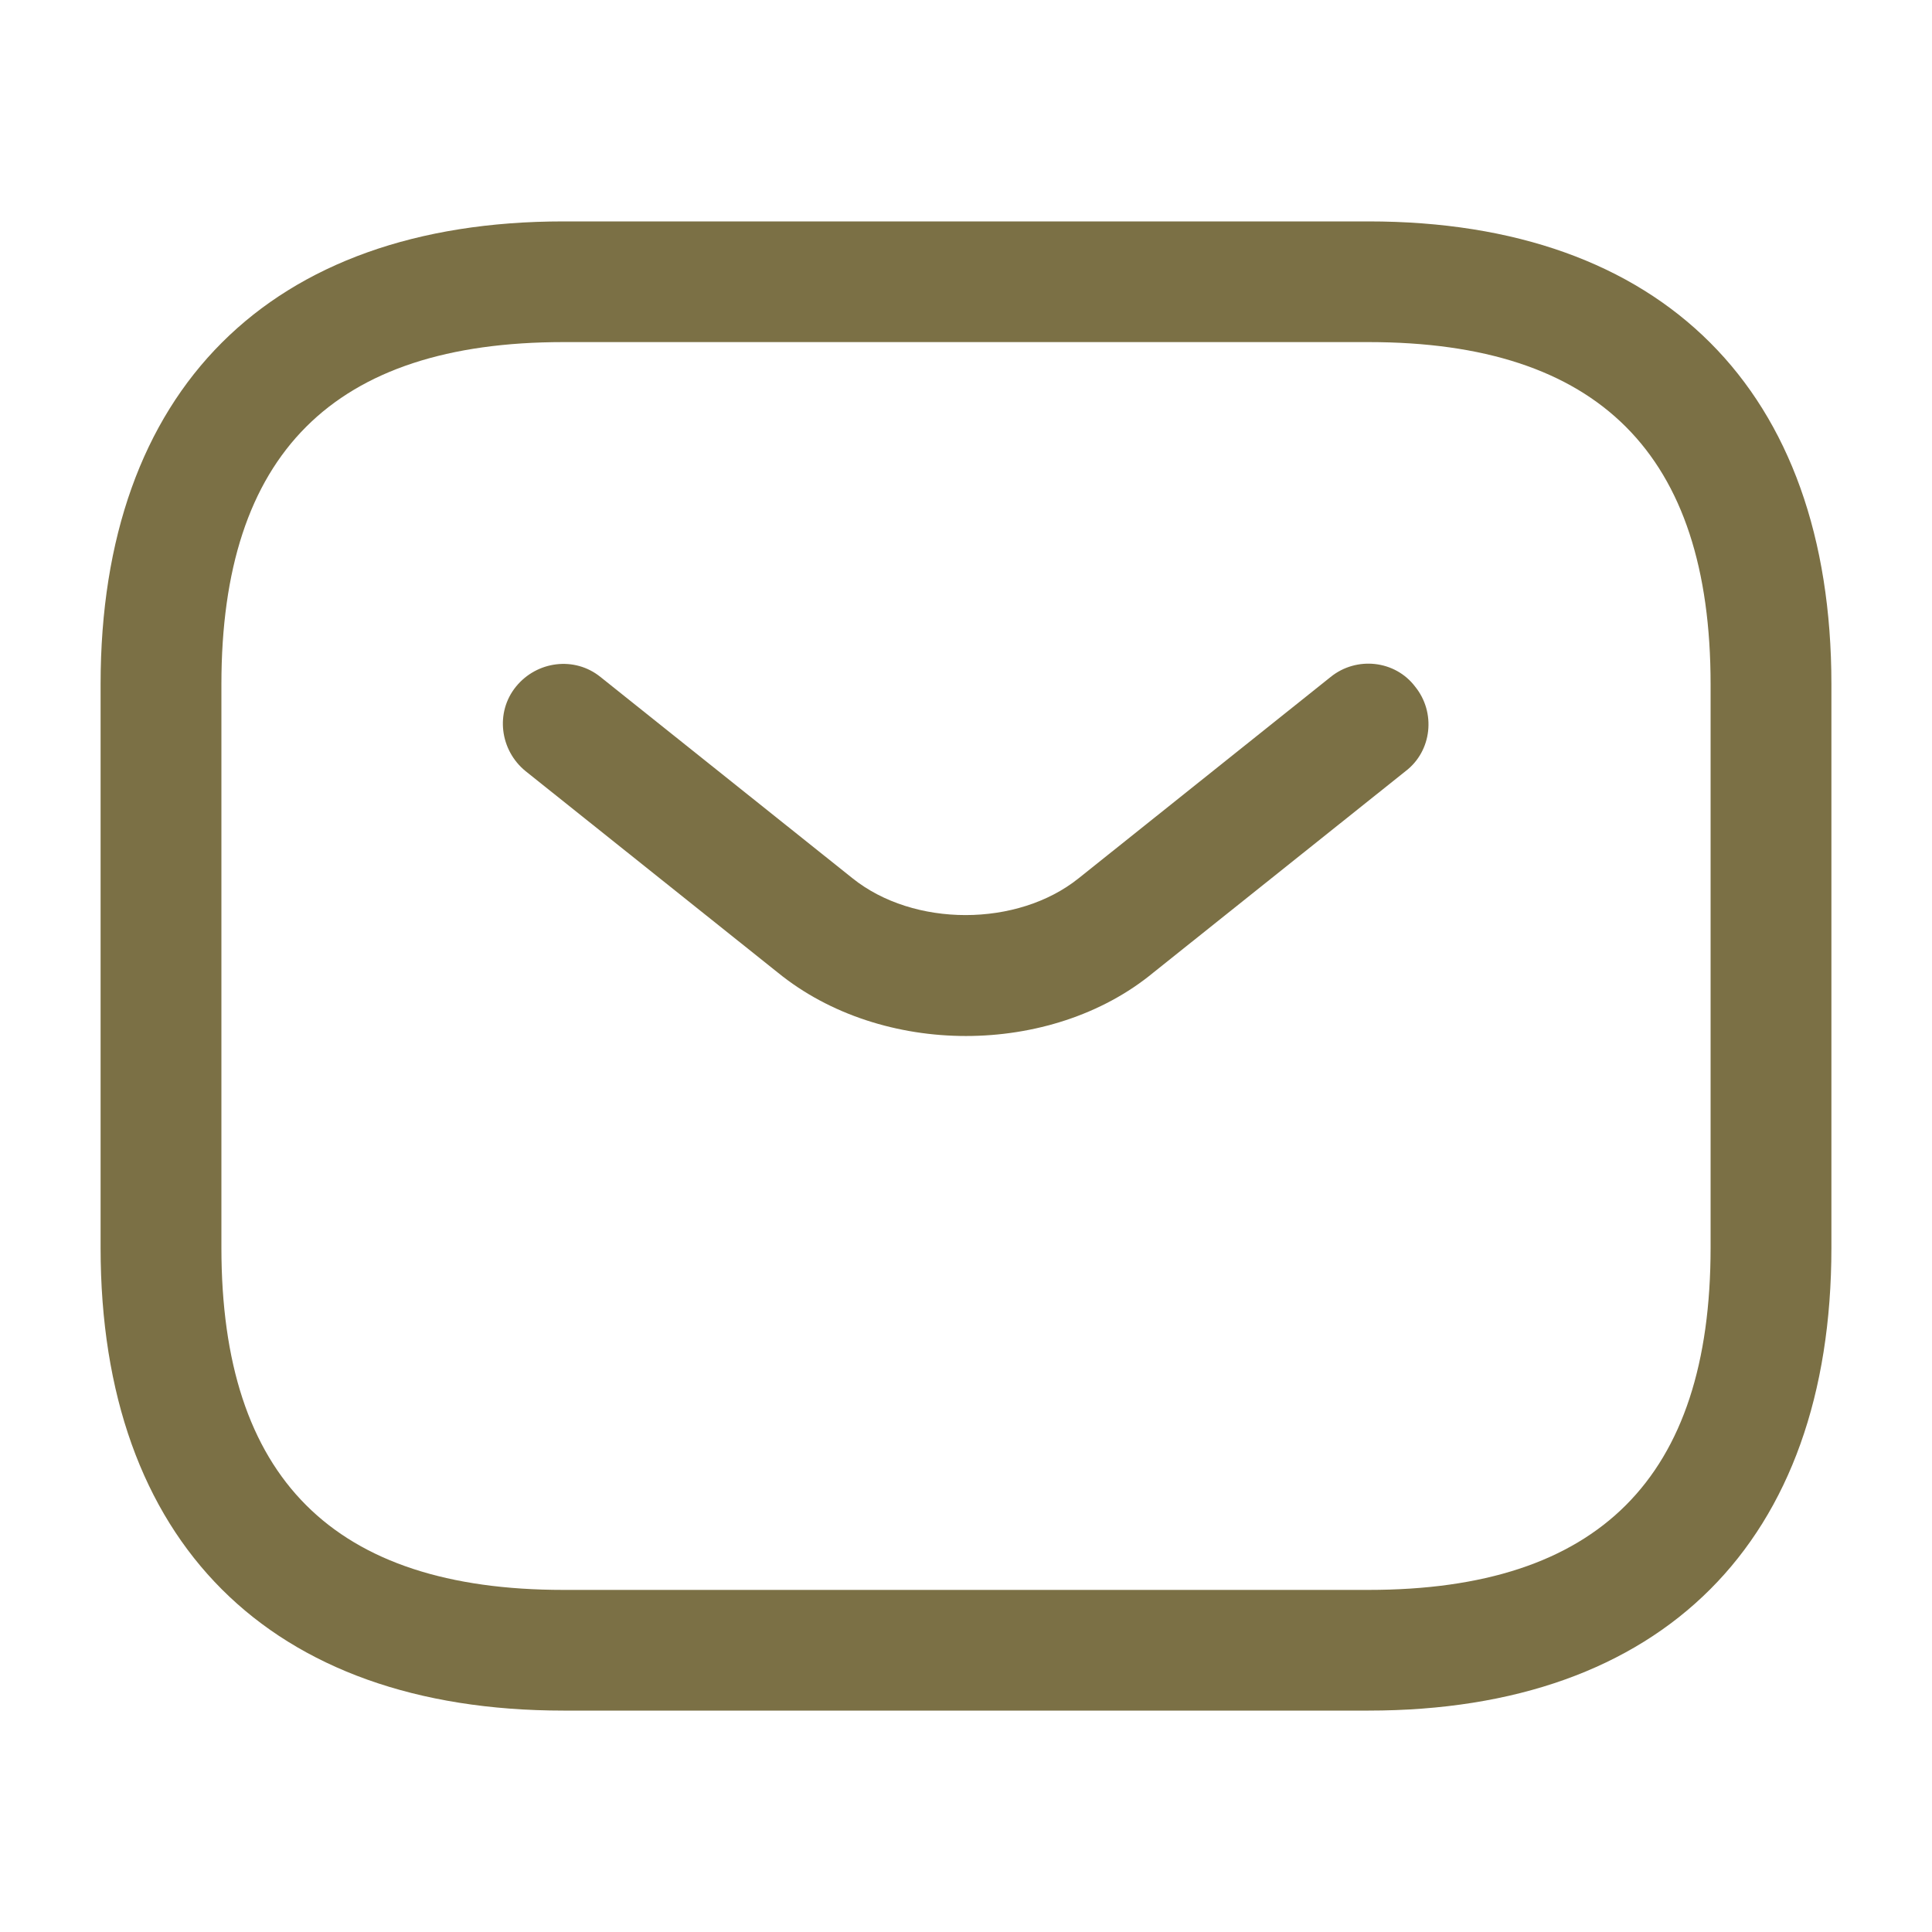
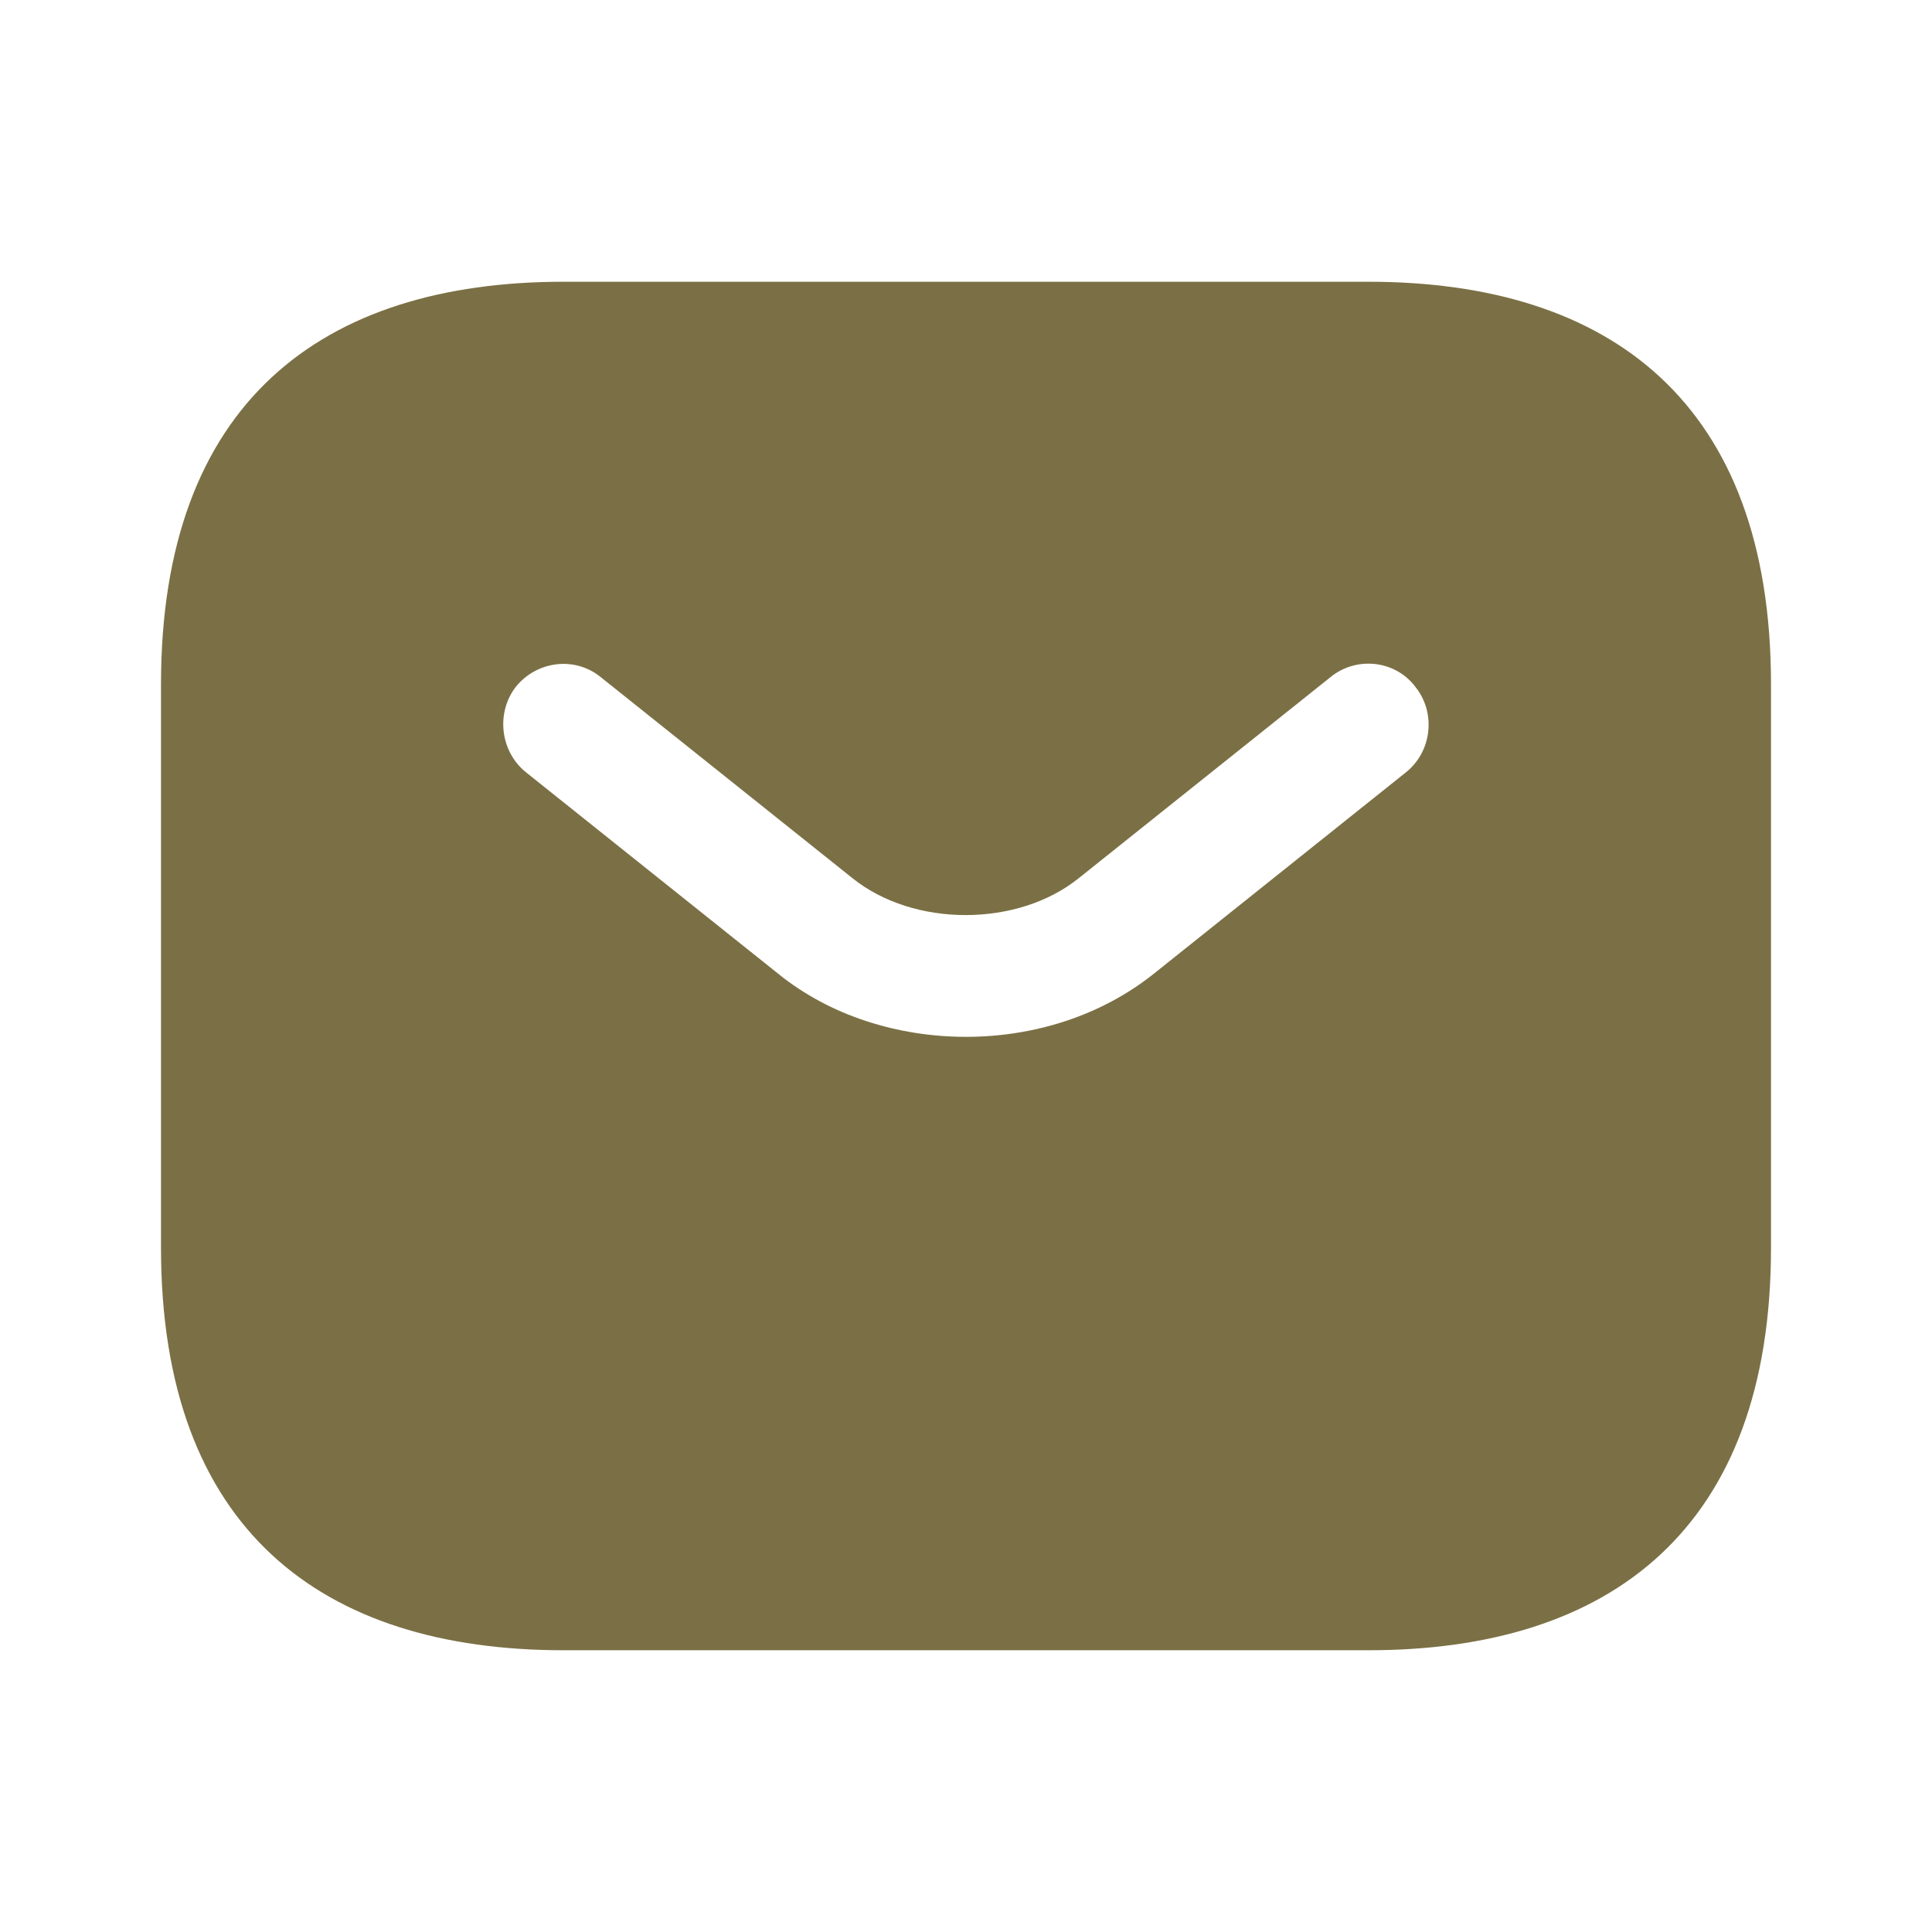
<svg xmlns="http://www.w3.org/2000/svg" width="30" height="30" viewBox="0 0 30 30" fill="none">
-   <path d="M21.25 26.562H8.75C4.188 26.562 1.562 23.938 1.562 19.375V10.625C1.562 6.062 4.188 3.438 8.75 3.438H21.25C25.812 3.438 28.438 6.062 28.438 10.625V19.375C28.438 23.938 25.812 26.562 21.25 26.562ZM8.75 5.312C5.175 5.312 3.438 7.05 3.438 10.625V19.375C3.438 22.95 5.175 24.688 8.75 24.688H21.25C24.825 24.688 26.562 22.95 26.562 19.375V10.625C26.562 7.05 24.825 5.312 21.25 5.312H8.75Z" fill="#7B7045" />
-   <path d="M14.999 16.087C13.95 16.087 12.887 15.762 12.075 15.1L8.162 11.975C7.762 11.65 7.687 11.062 8.012 10.662C8.337 10.262 8.924 10.188 9.324 10.512L13.237 13.637C14.187 14.4 15.8 14.4 16.75 13.637L20.662 10.512C21.062 10.188 21.662 10.25 21.974 10.662C22.299 11.062 22.237 11.662 21.825 11.975L17.912 15.1C17.112 15.762 16.049 16.087 14.999 16.087Z" fill="#7B7045" />
+   <path d="M21.25 4.375H8.75C5 4.375 2.5 6.25 2.5 10.625V19.375C2.5 23.75 5 25.625 8.75 25.625H21.25C25 25.625 27.5 23.75 27.5 19.375V10.625C27.5 6.25 25 4.375 21.25 4.375ZM21.837 11.988L17.925 15.113C17.1 15.775 16.05 16.1 15 16.1C13.95 16.1 12.887 15.775 12.075 15.113L8.162 11.988C7.763 11.662 7.7 11.062 8.012 10.662C8.338 10.262 8.925 10.188 9.325 10.512L13.238 13.637C14.188 14.4 15.8 14.4 16.75 13.637L20.663 10.512C21.062 10.188 21.663 10.25 21.975 10.662C22.3 11.062 22.238 11.662 21.837 11.988Z" fill="#7B7045" />
</svg>
